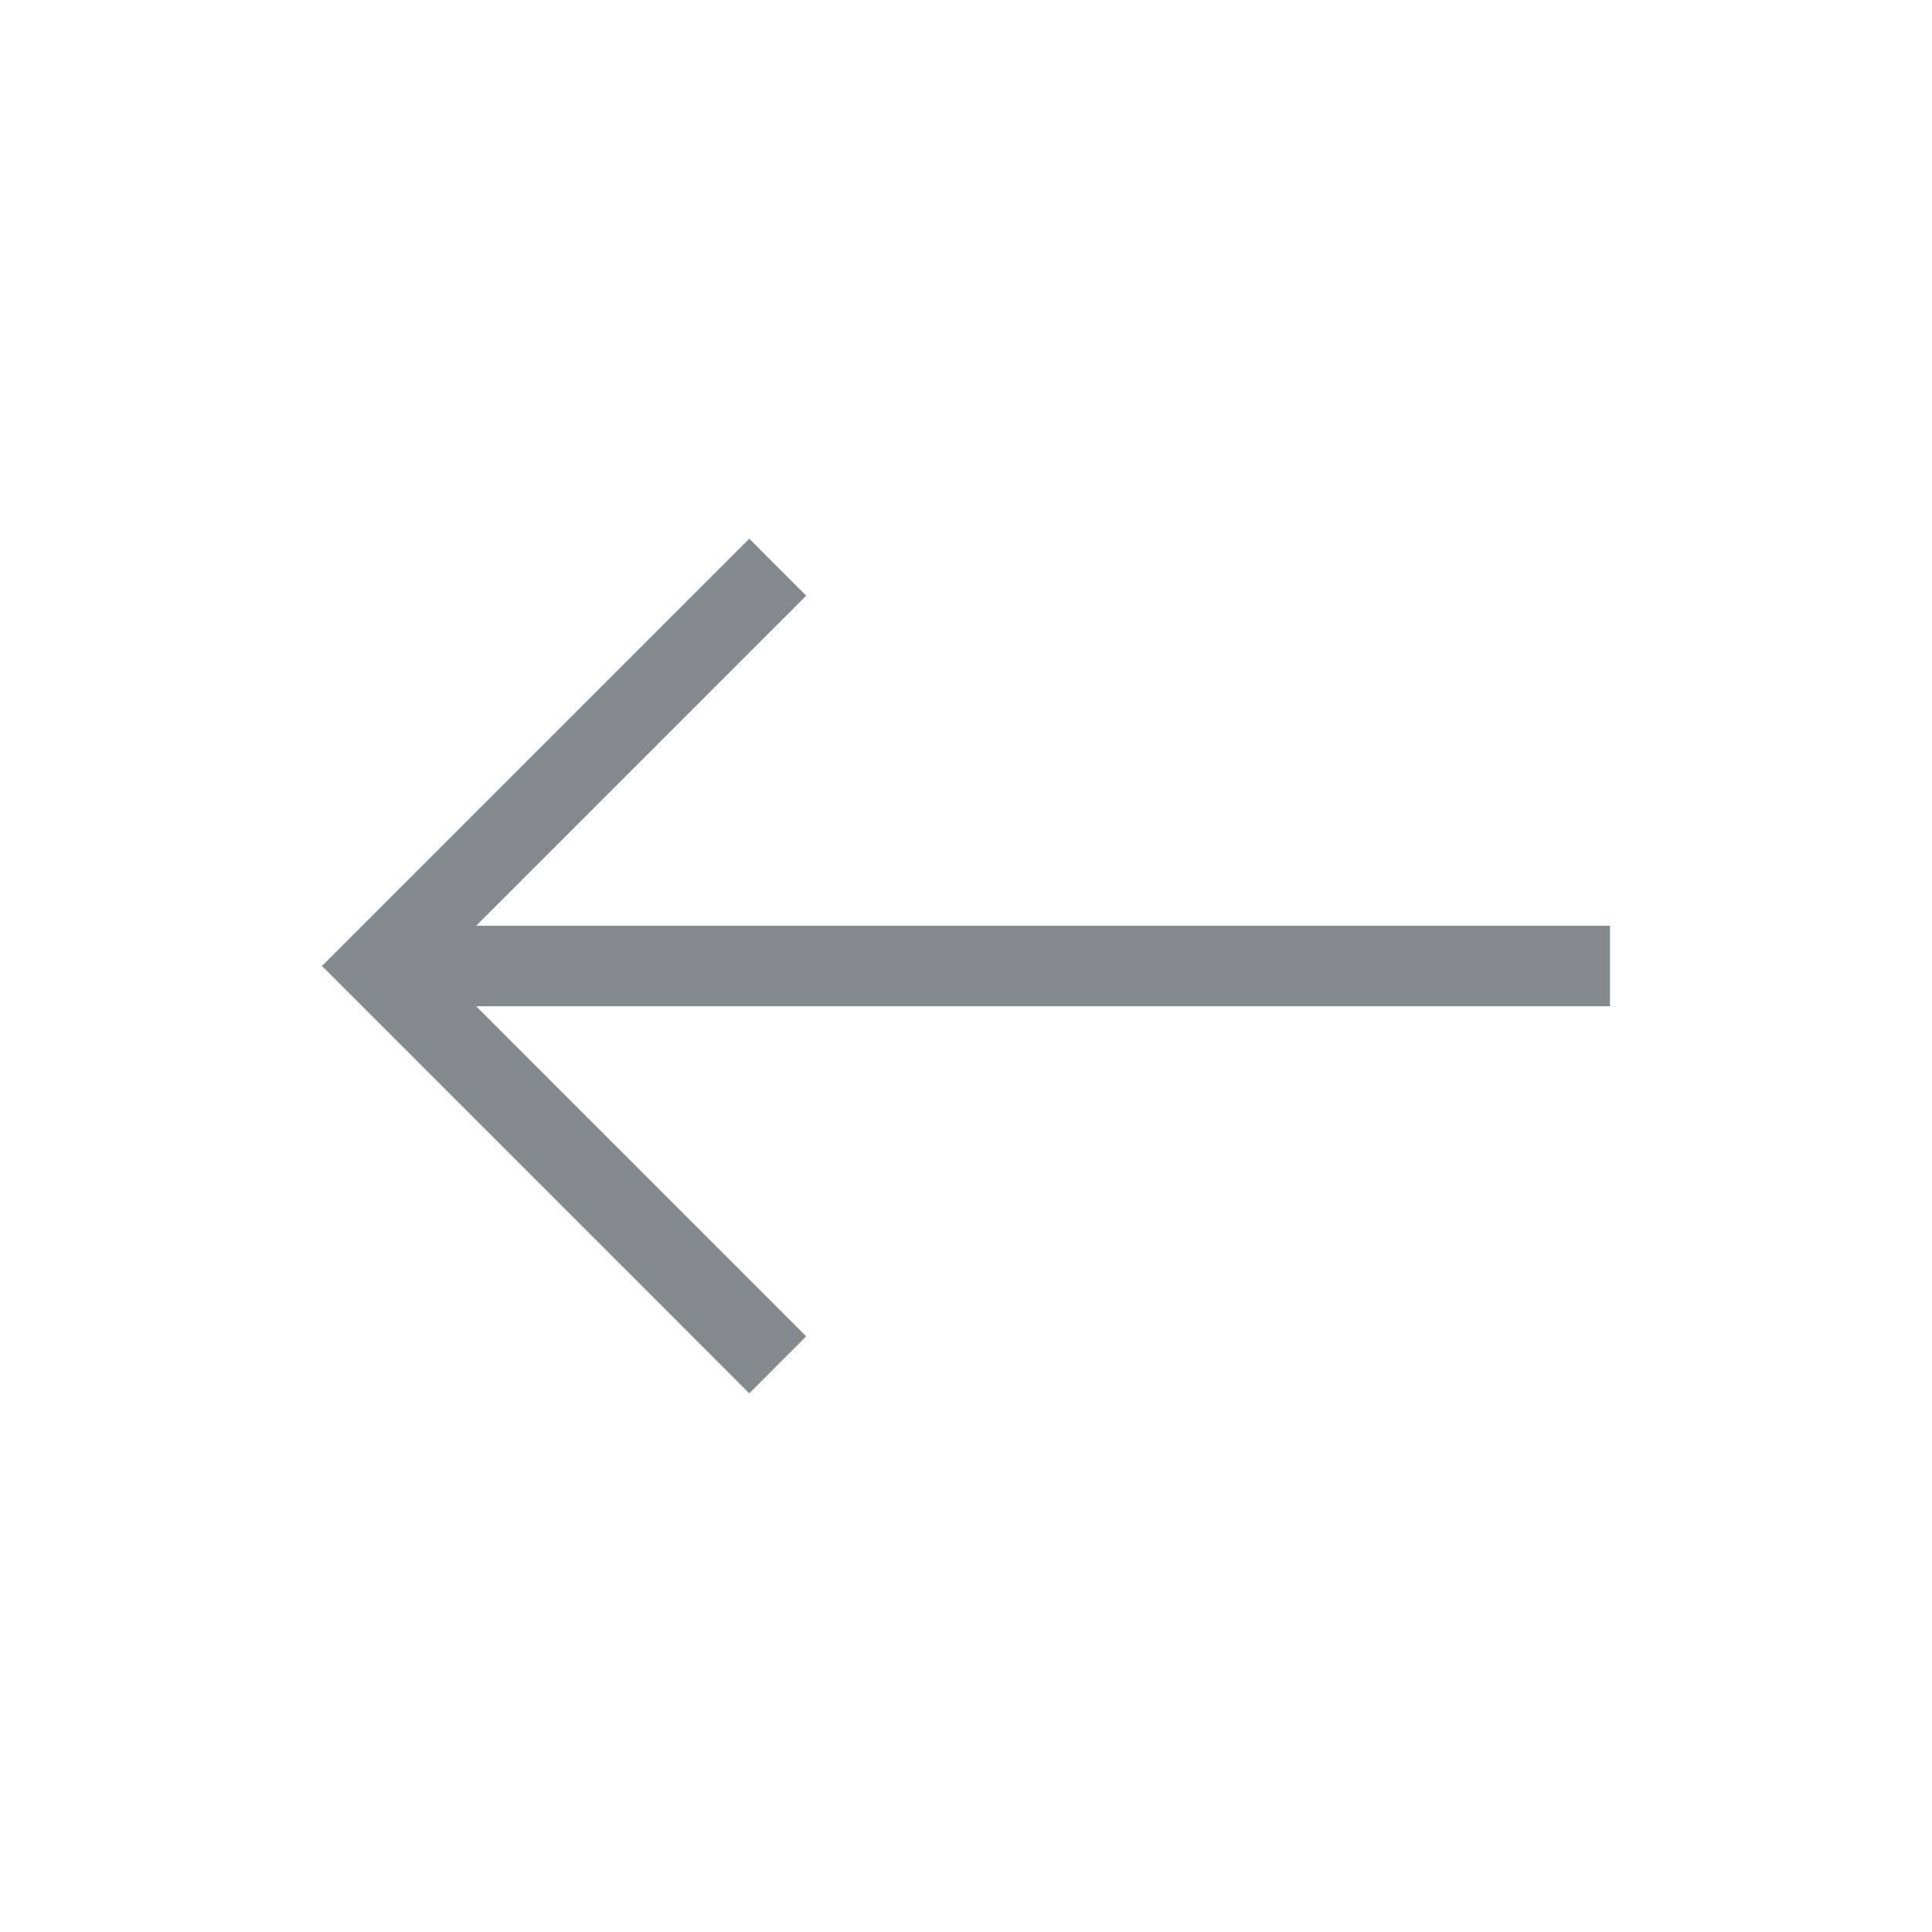
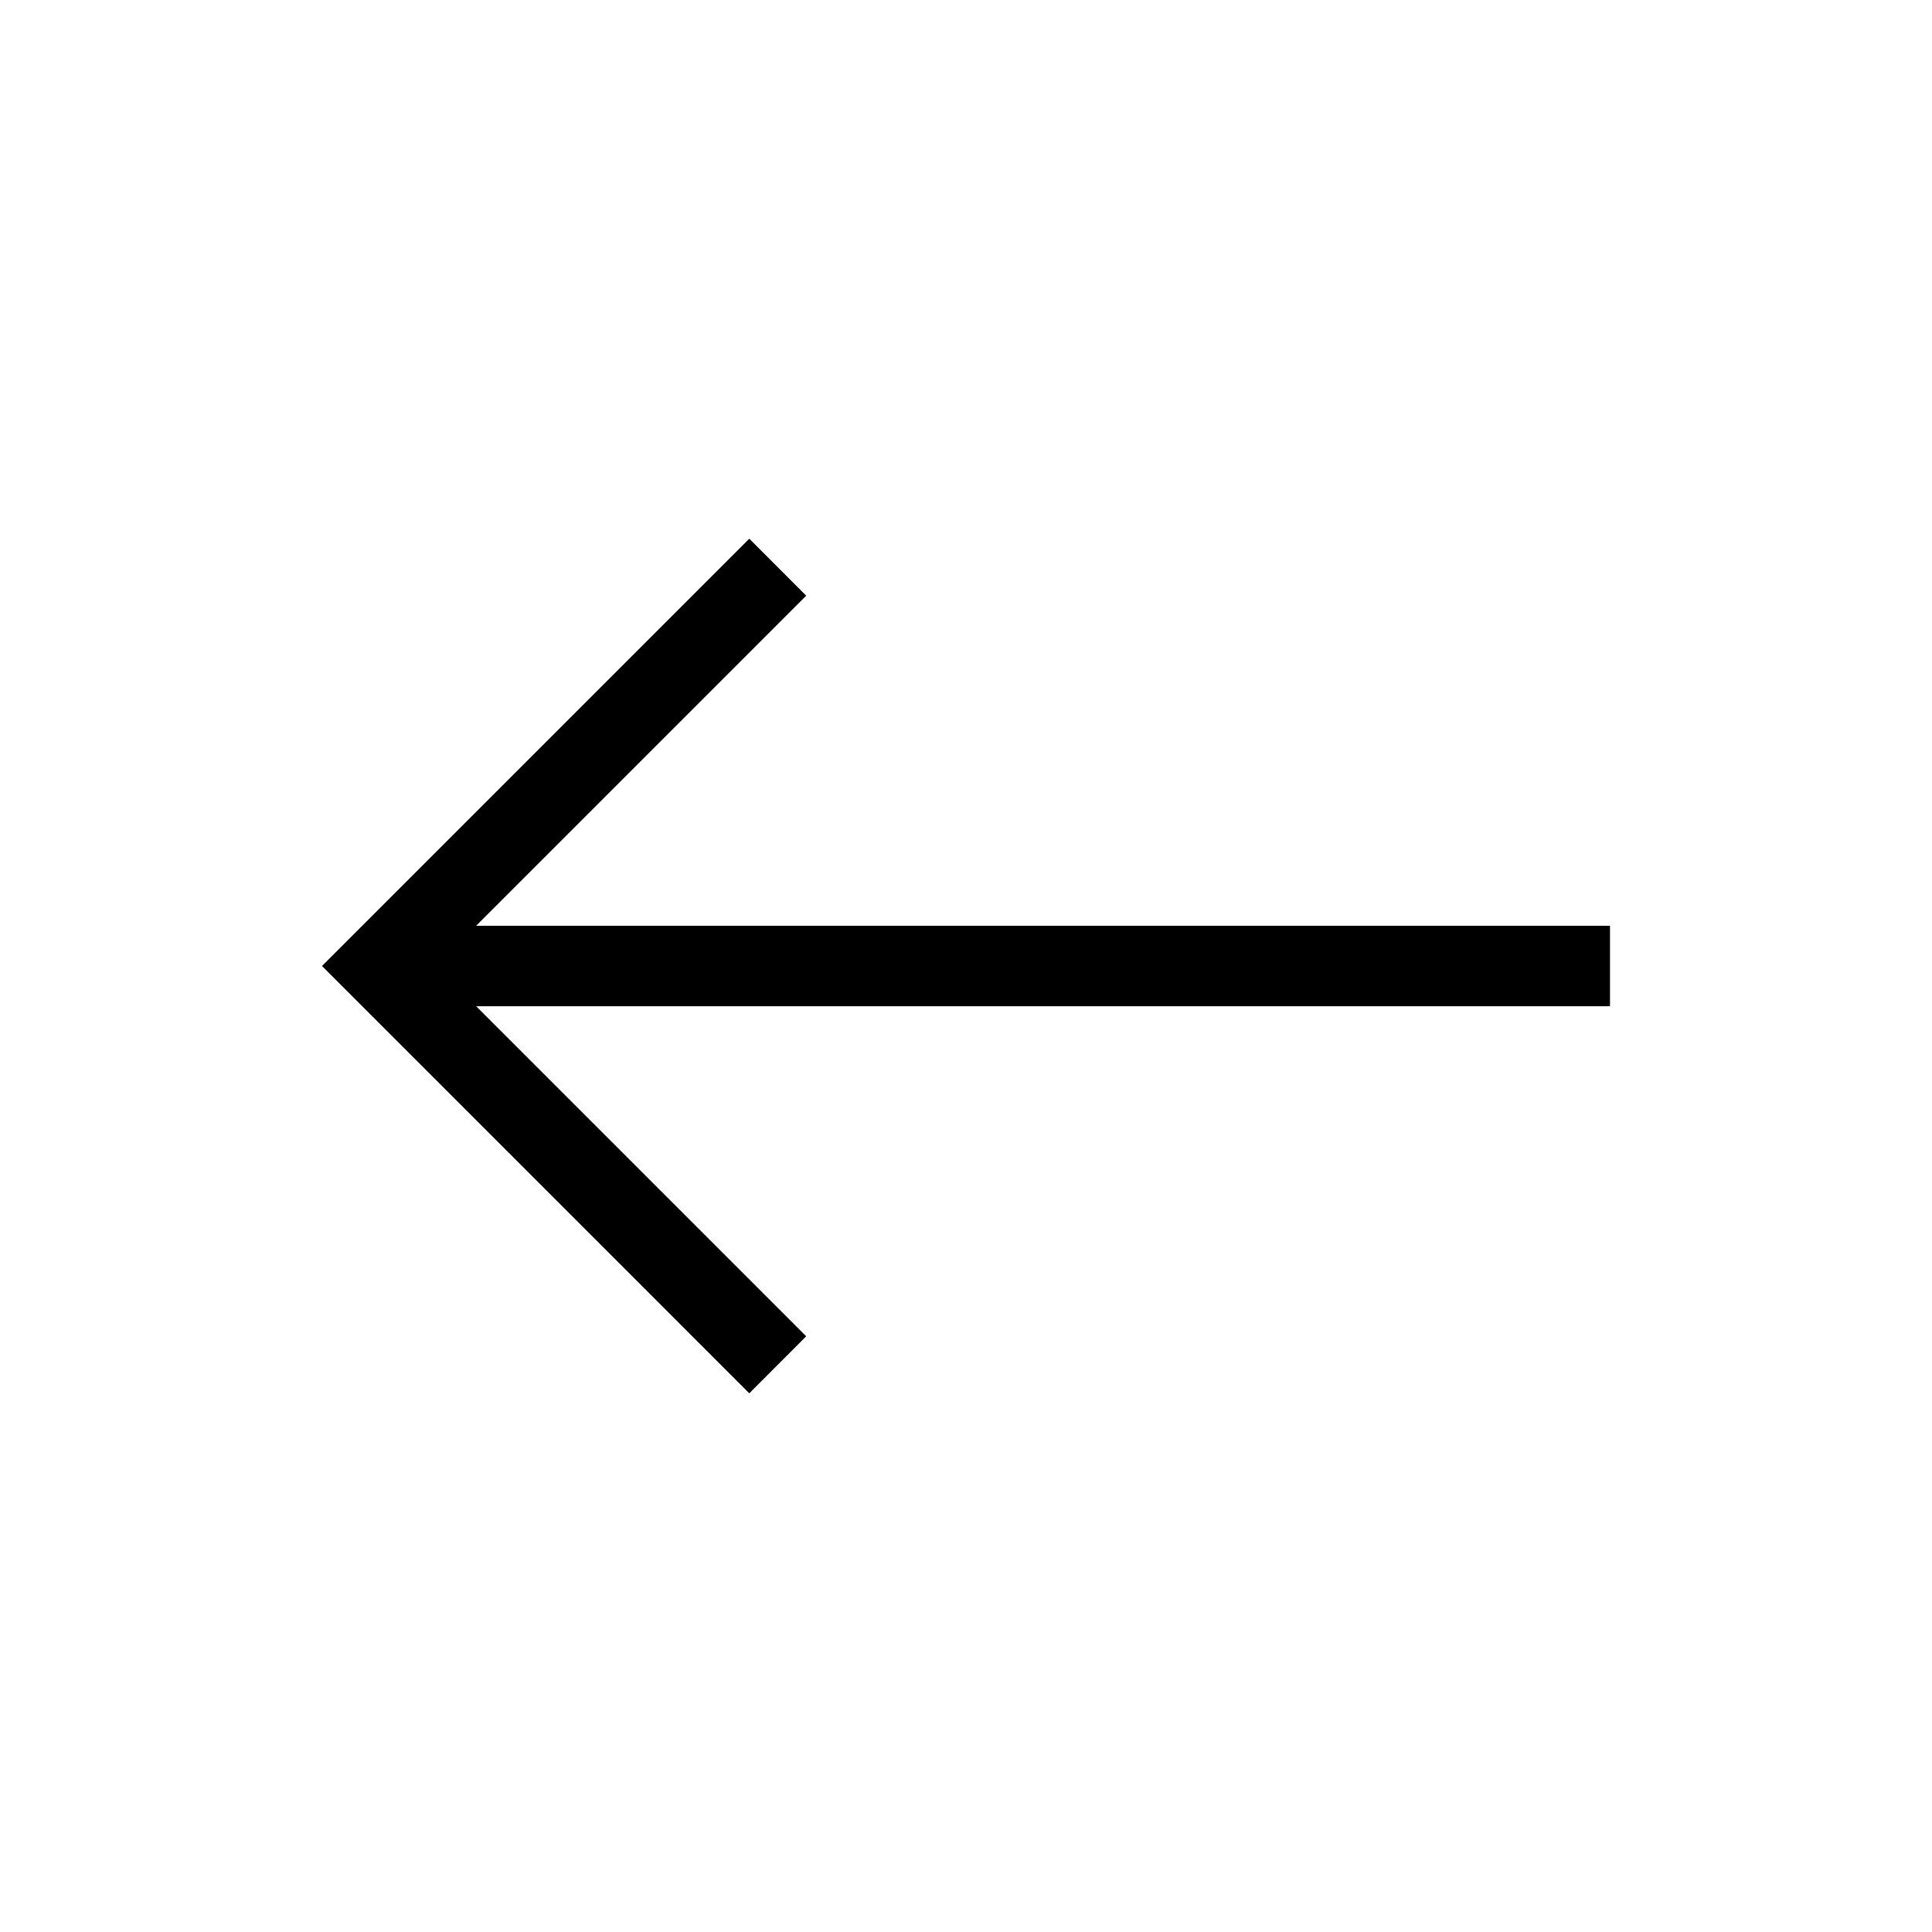
<svg xmlns="http://www.w3.org/2000/svg" width="24" height="24" viewBox="0 0 24 24" fill="none">
  <mask id="mask0_2188_4697" style="mask-type:alpha" maskUnits="userSpaceOnUse" x="0" y="0" width="24" height="24">
-     <rect width="24" height="24" fill="#D9D9D9" />
+     <rect width="24" height="24" fill="currentColor" />
  </mask>
  <g mask="url(#mask0_2188_4697)">
-     <path d="M9.308 17.308L4 12L9.308 6.692L10.015 7.4L5.915 11.5H20V12.5H5.915L10.015 16.6L9.308 17.308Z" fill="#83898C" />
+     <path d="M9.308 17.308L4 12L9.308 6.692L10.015 7.4L5.915 11.5H20V12.5H5.915L10.015 16.6L9.308 17.308Z" fill="currentColor" />
  </g>
</svg>
